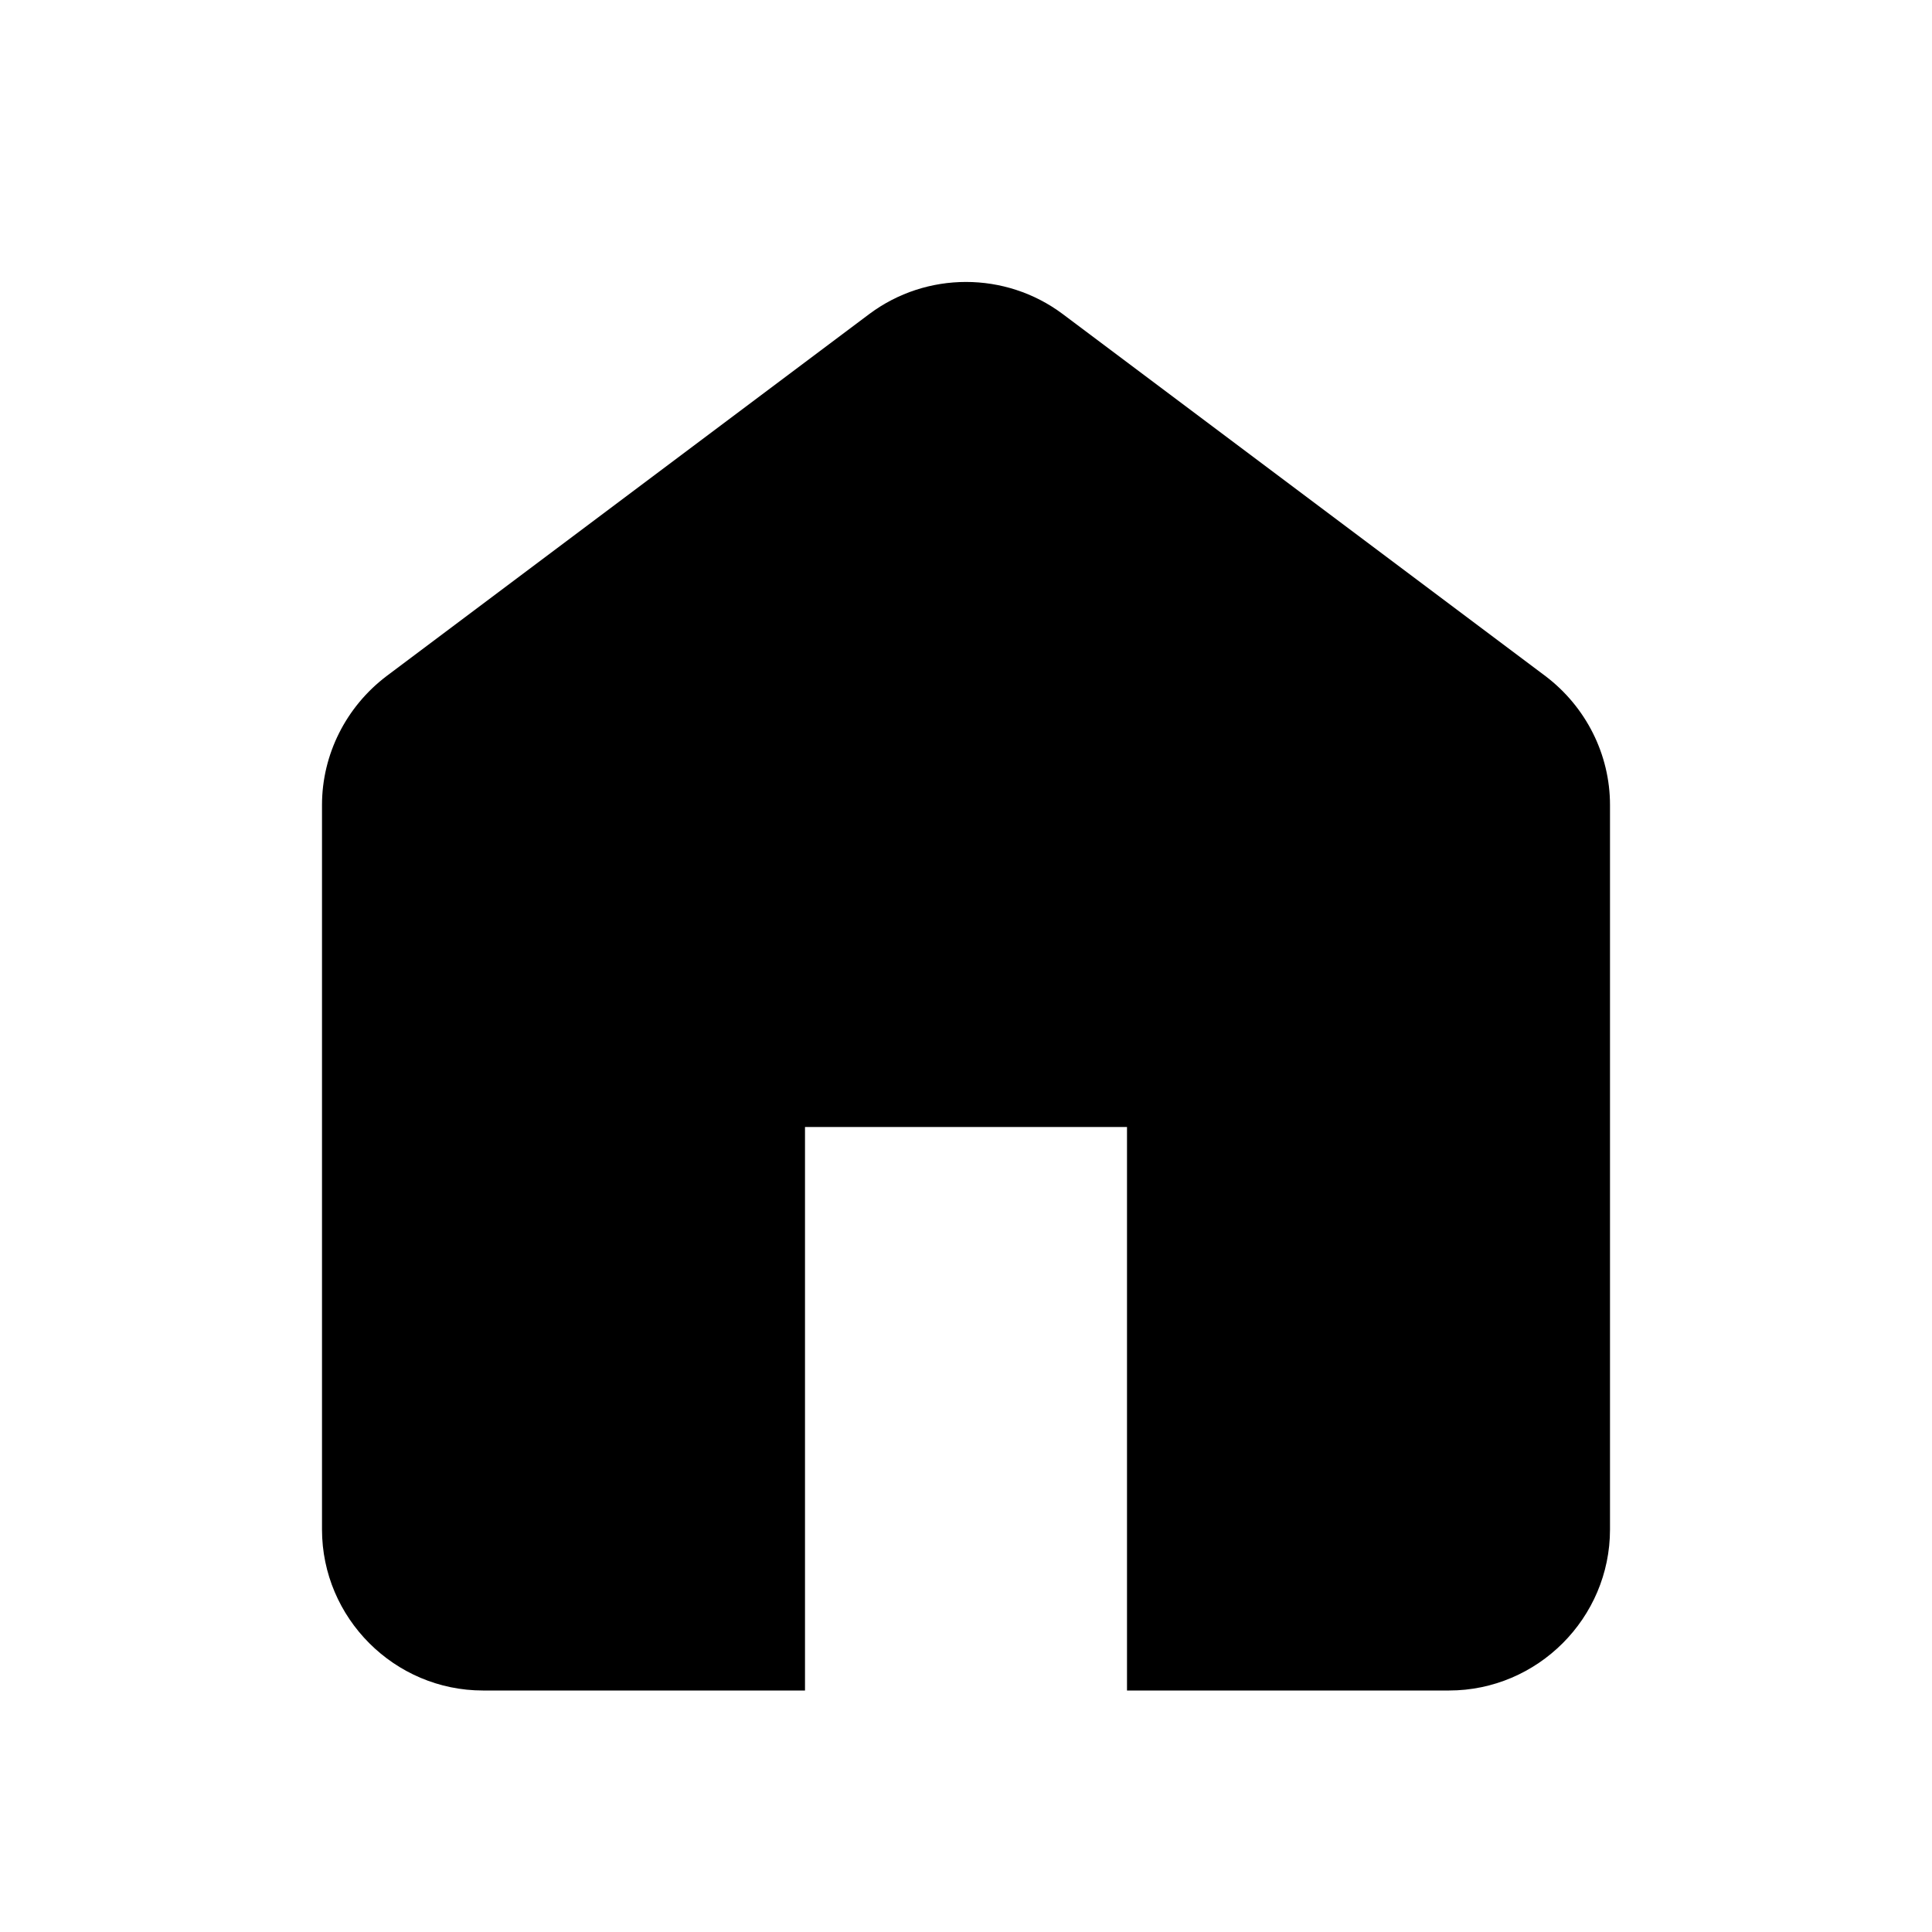
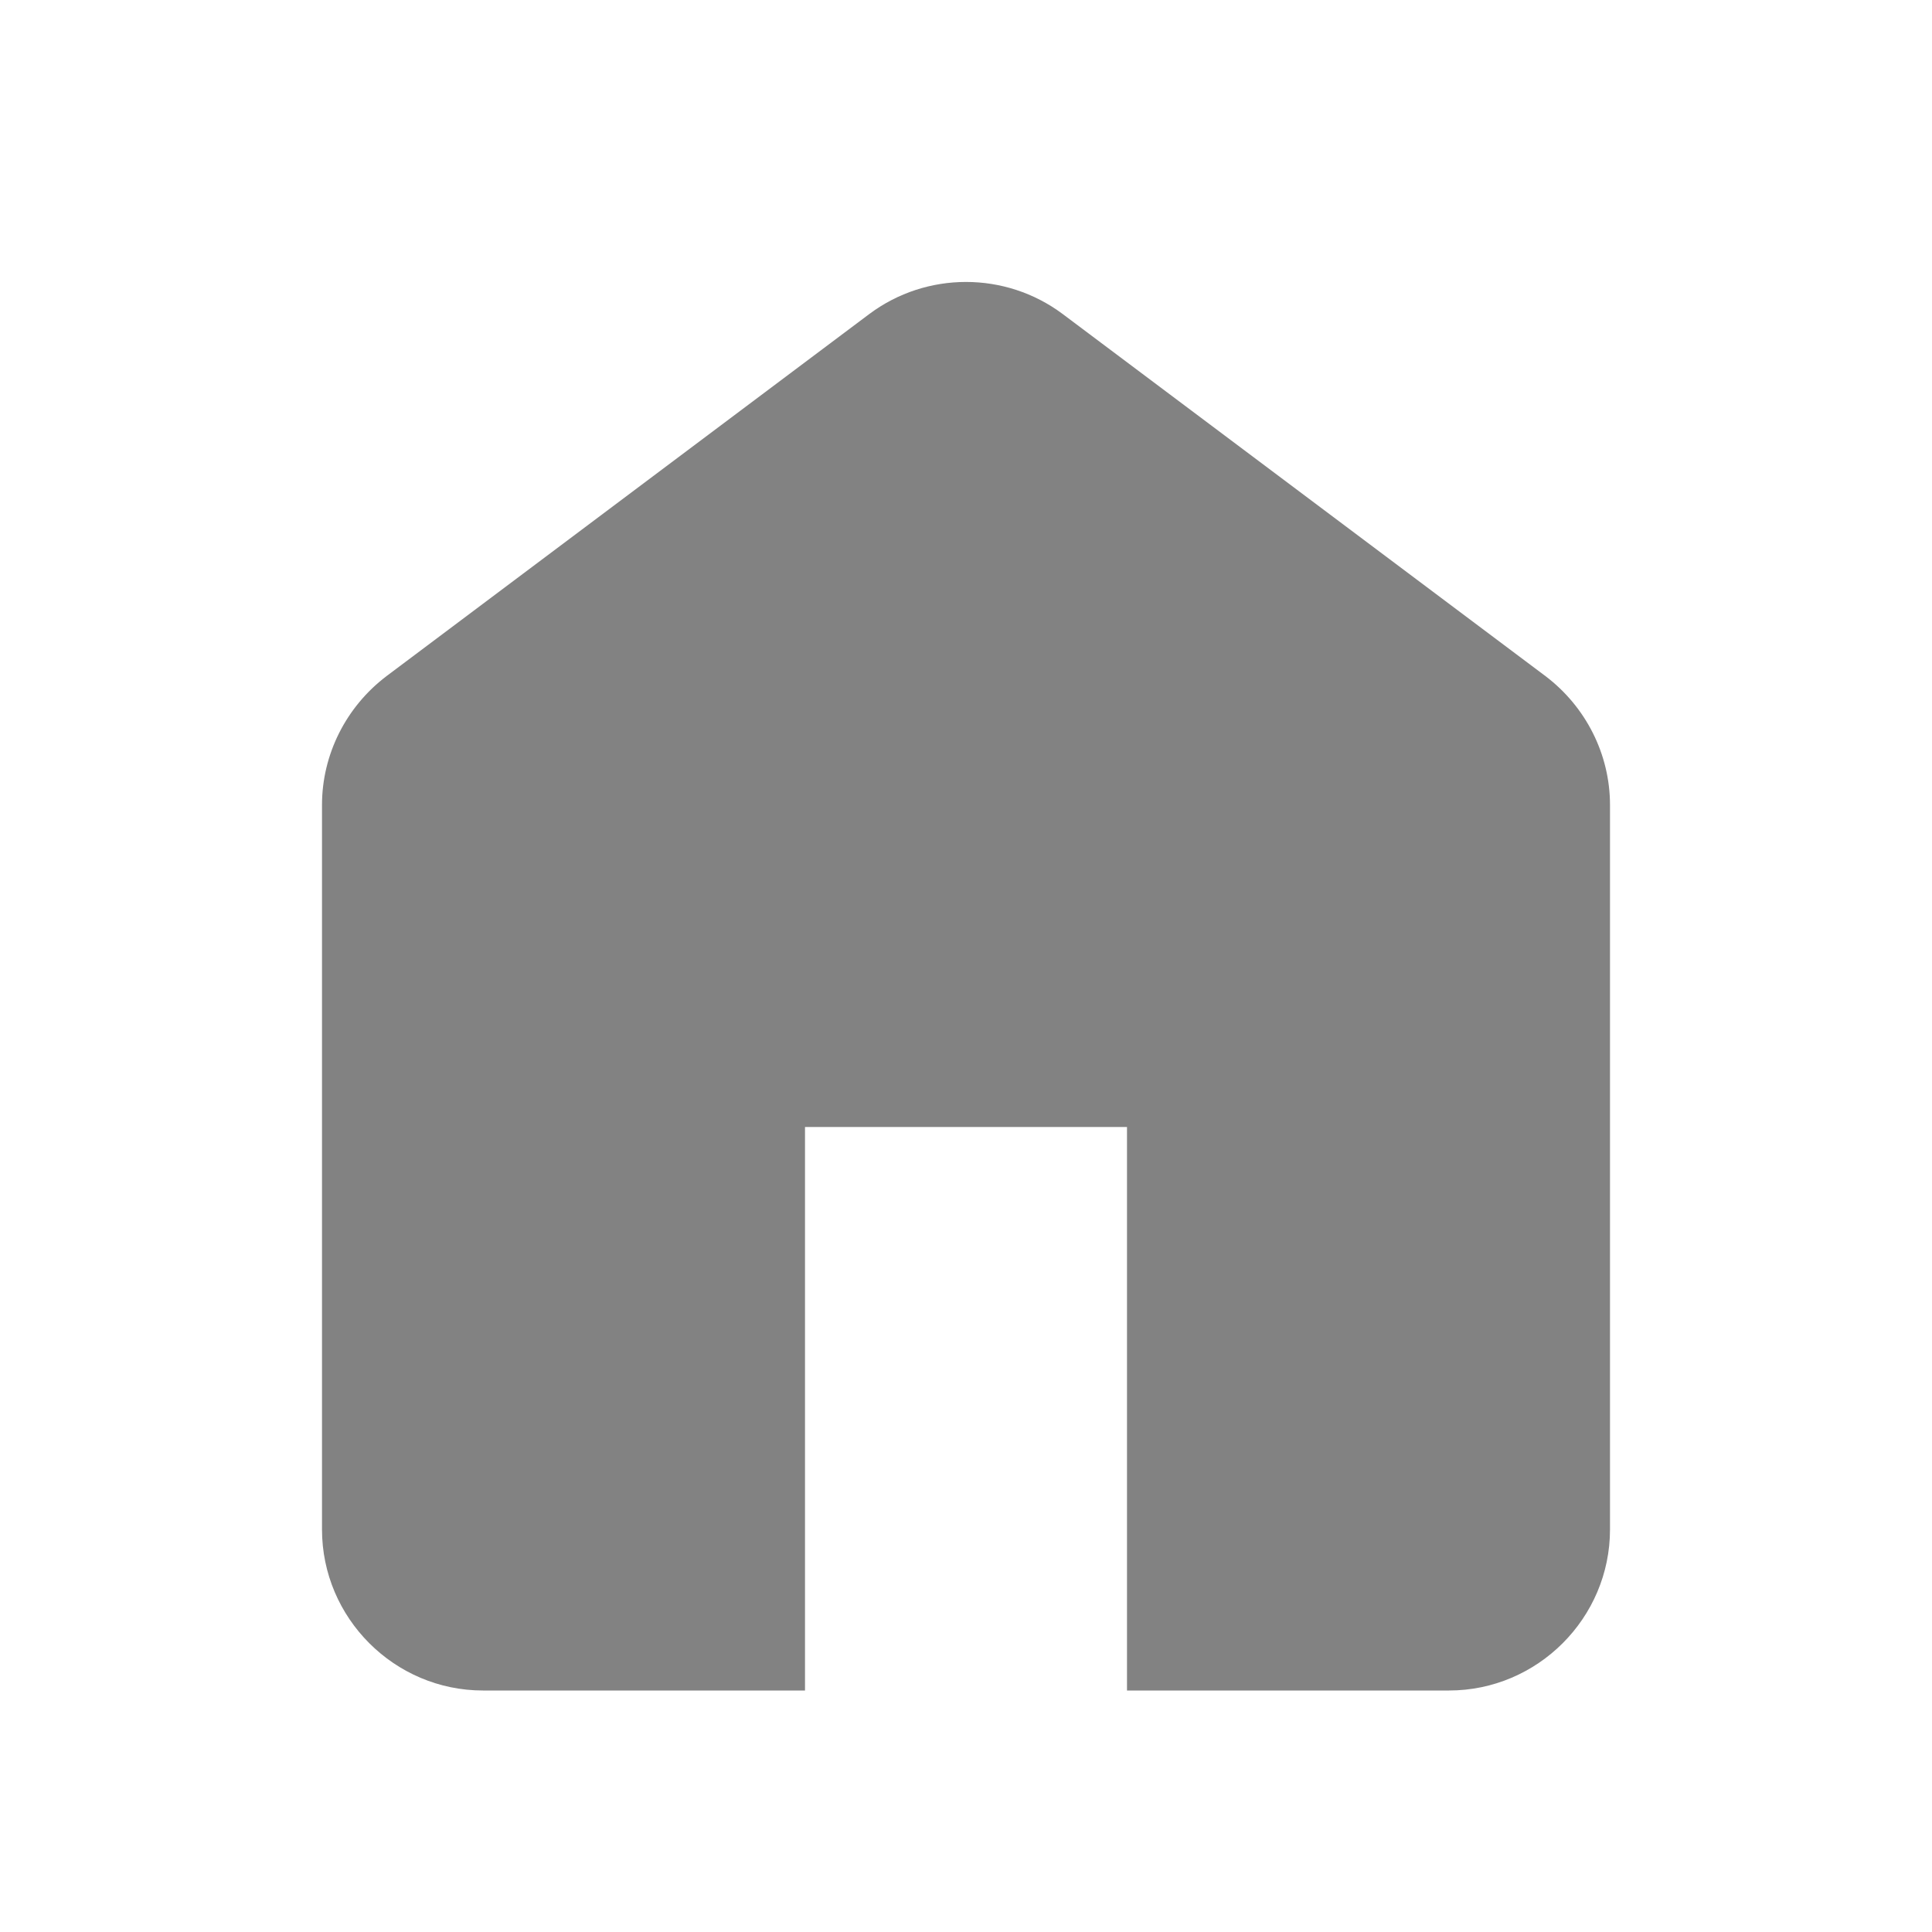
- <svg xmlns="http://www.w3.org/2000/svg" enable-background="new 0 0 24 24" height="24" viewBox="0 0 24 24" width="24">
+ <svg xmlns="http://www.w3.org/2000/svg" fill="#828282" enable-background="new 0 0 24 24" height="24" viewBox="0 0 24 24" width="24">
  <g>
    <path d="M0,0h24v24H0V0z" fill="none" />
  </g>
  <g>
    <path d="M10.8,3.9l-6,4.5C4.3,8.78,4,9.37,4,10v9c0,1.1,0.9,2,2,2h4v-7h4v7h4c1.1,0,2-0.9,2-2v-9c0-0.63-0.3-1.22-0.8-1.6l-6-4.5 C12.49,3.37,11.51,3.37,10.8,3.9z" />
  </g>
</svg>
